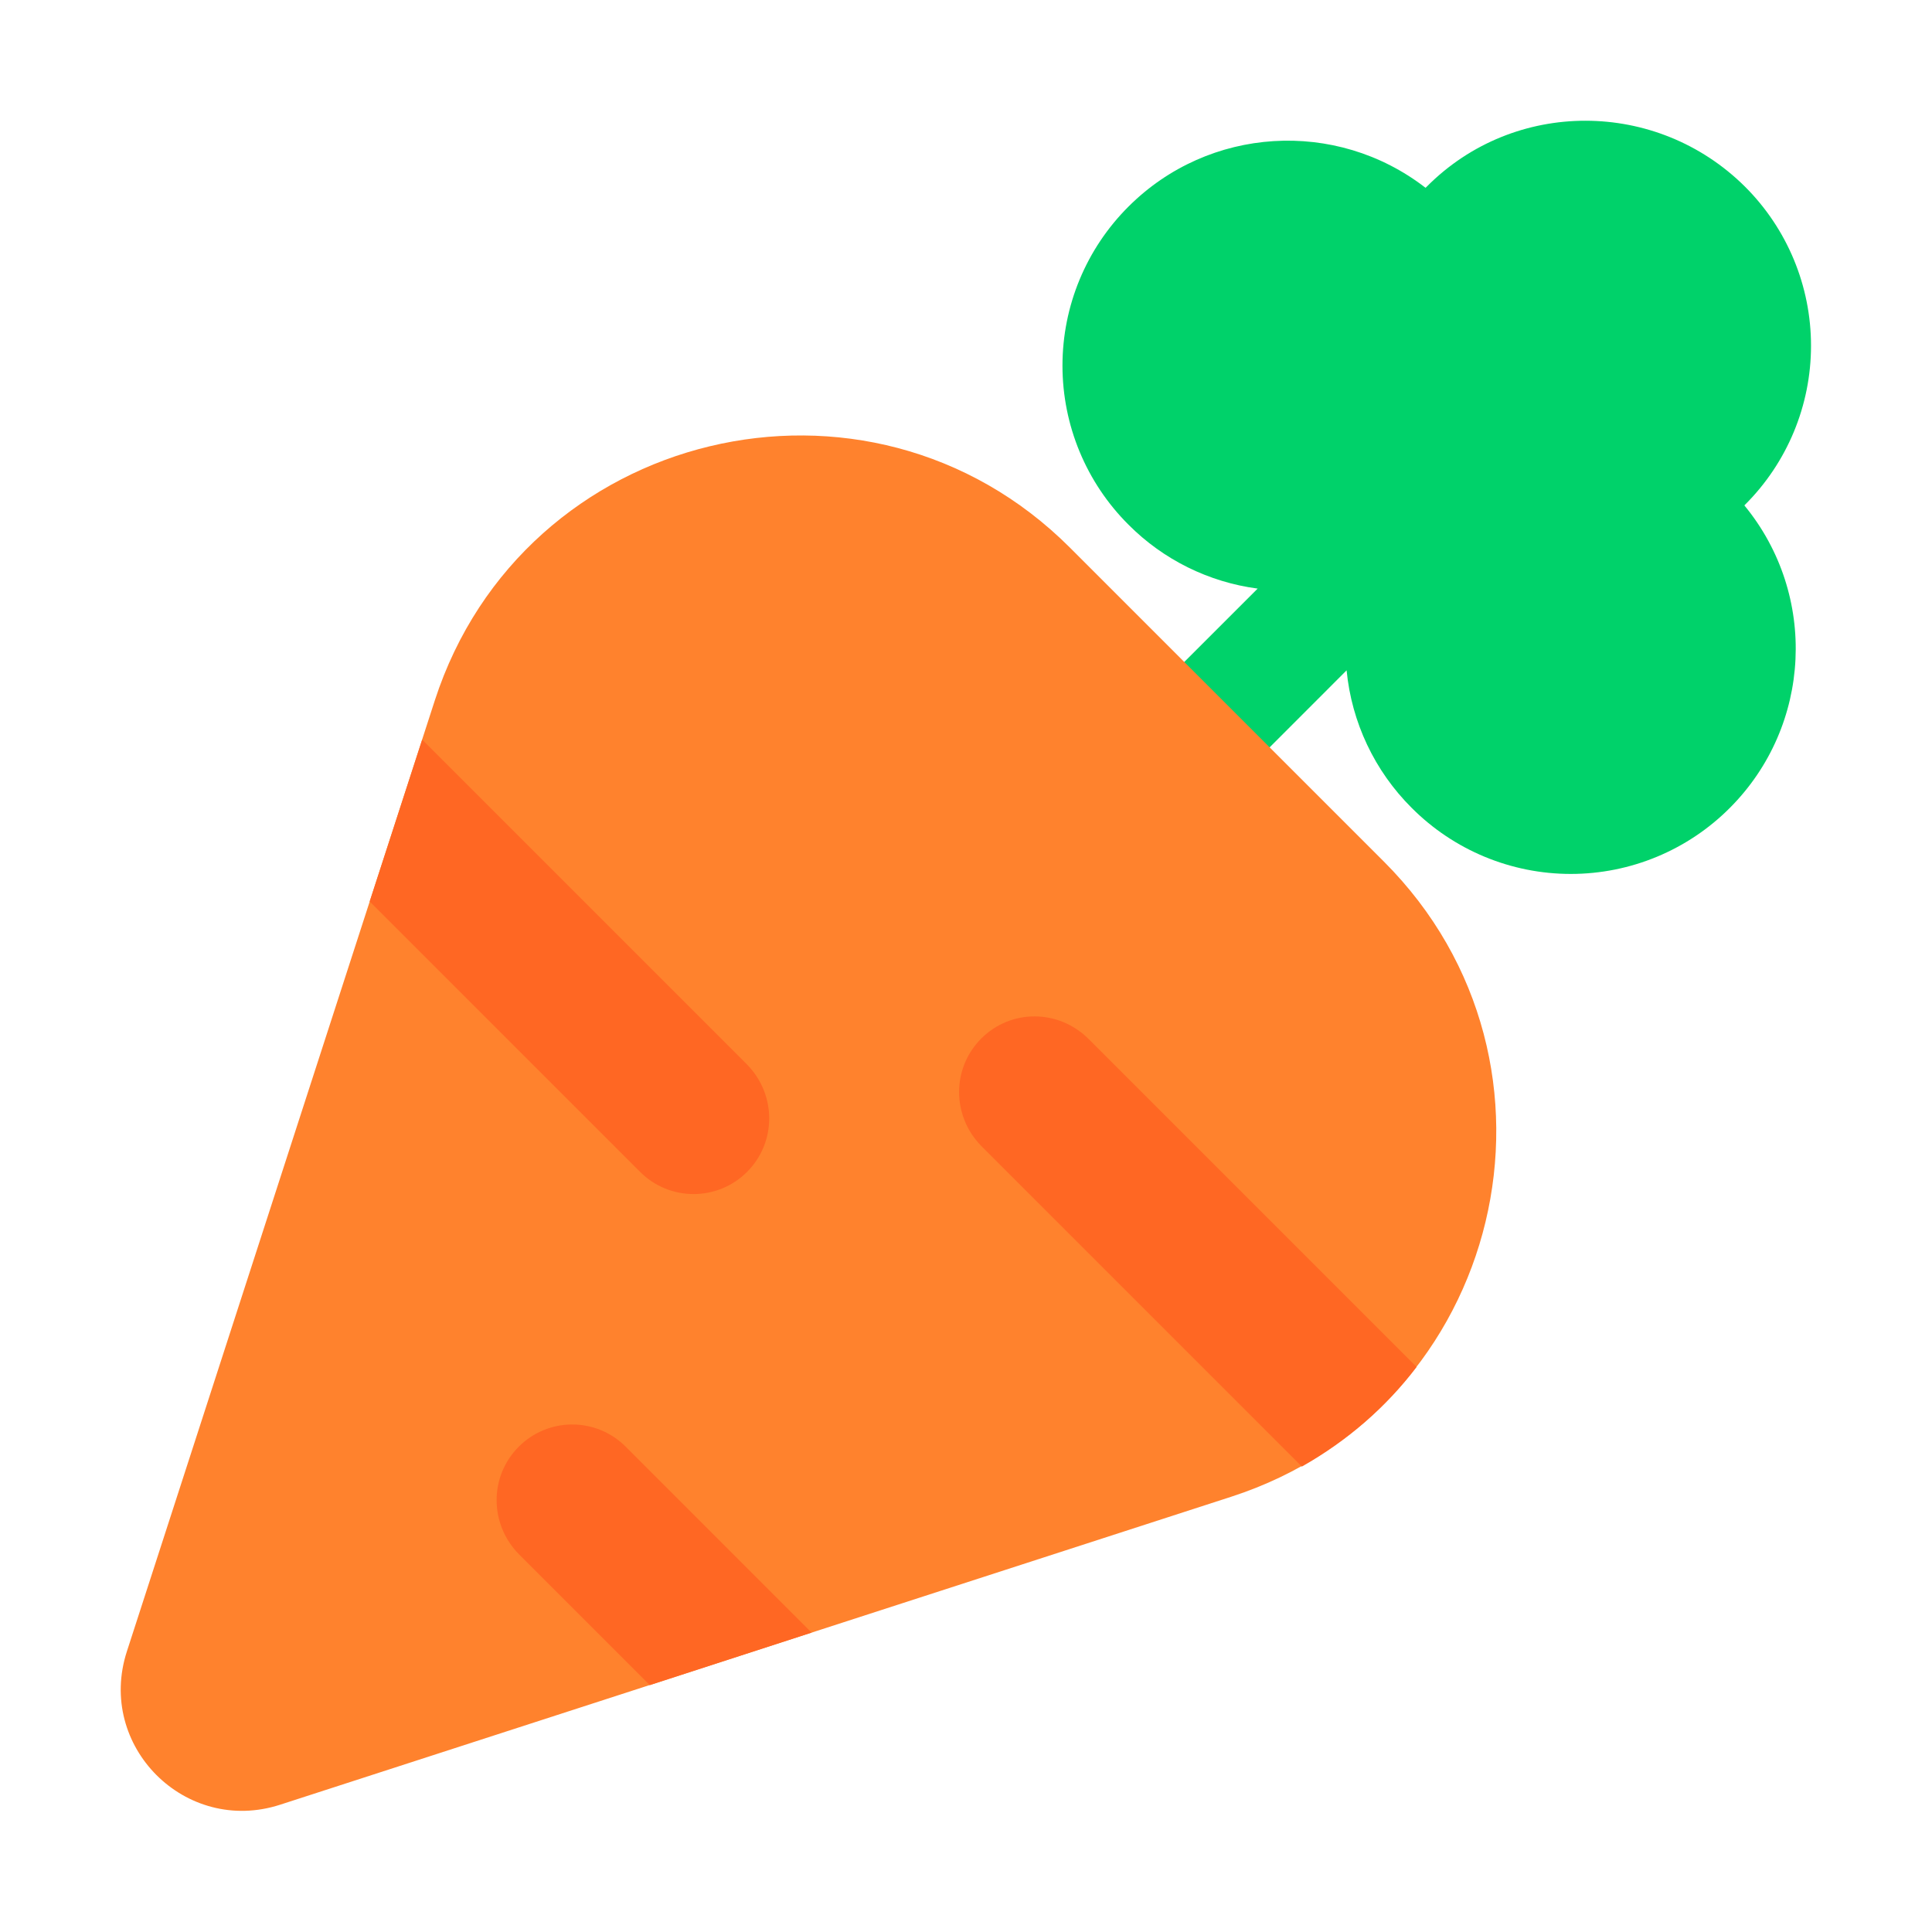
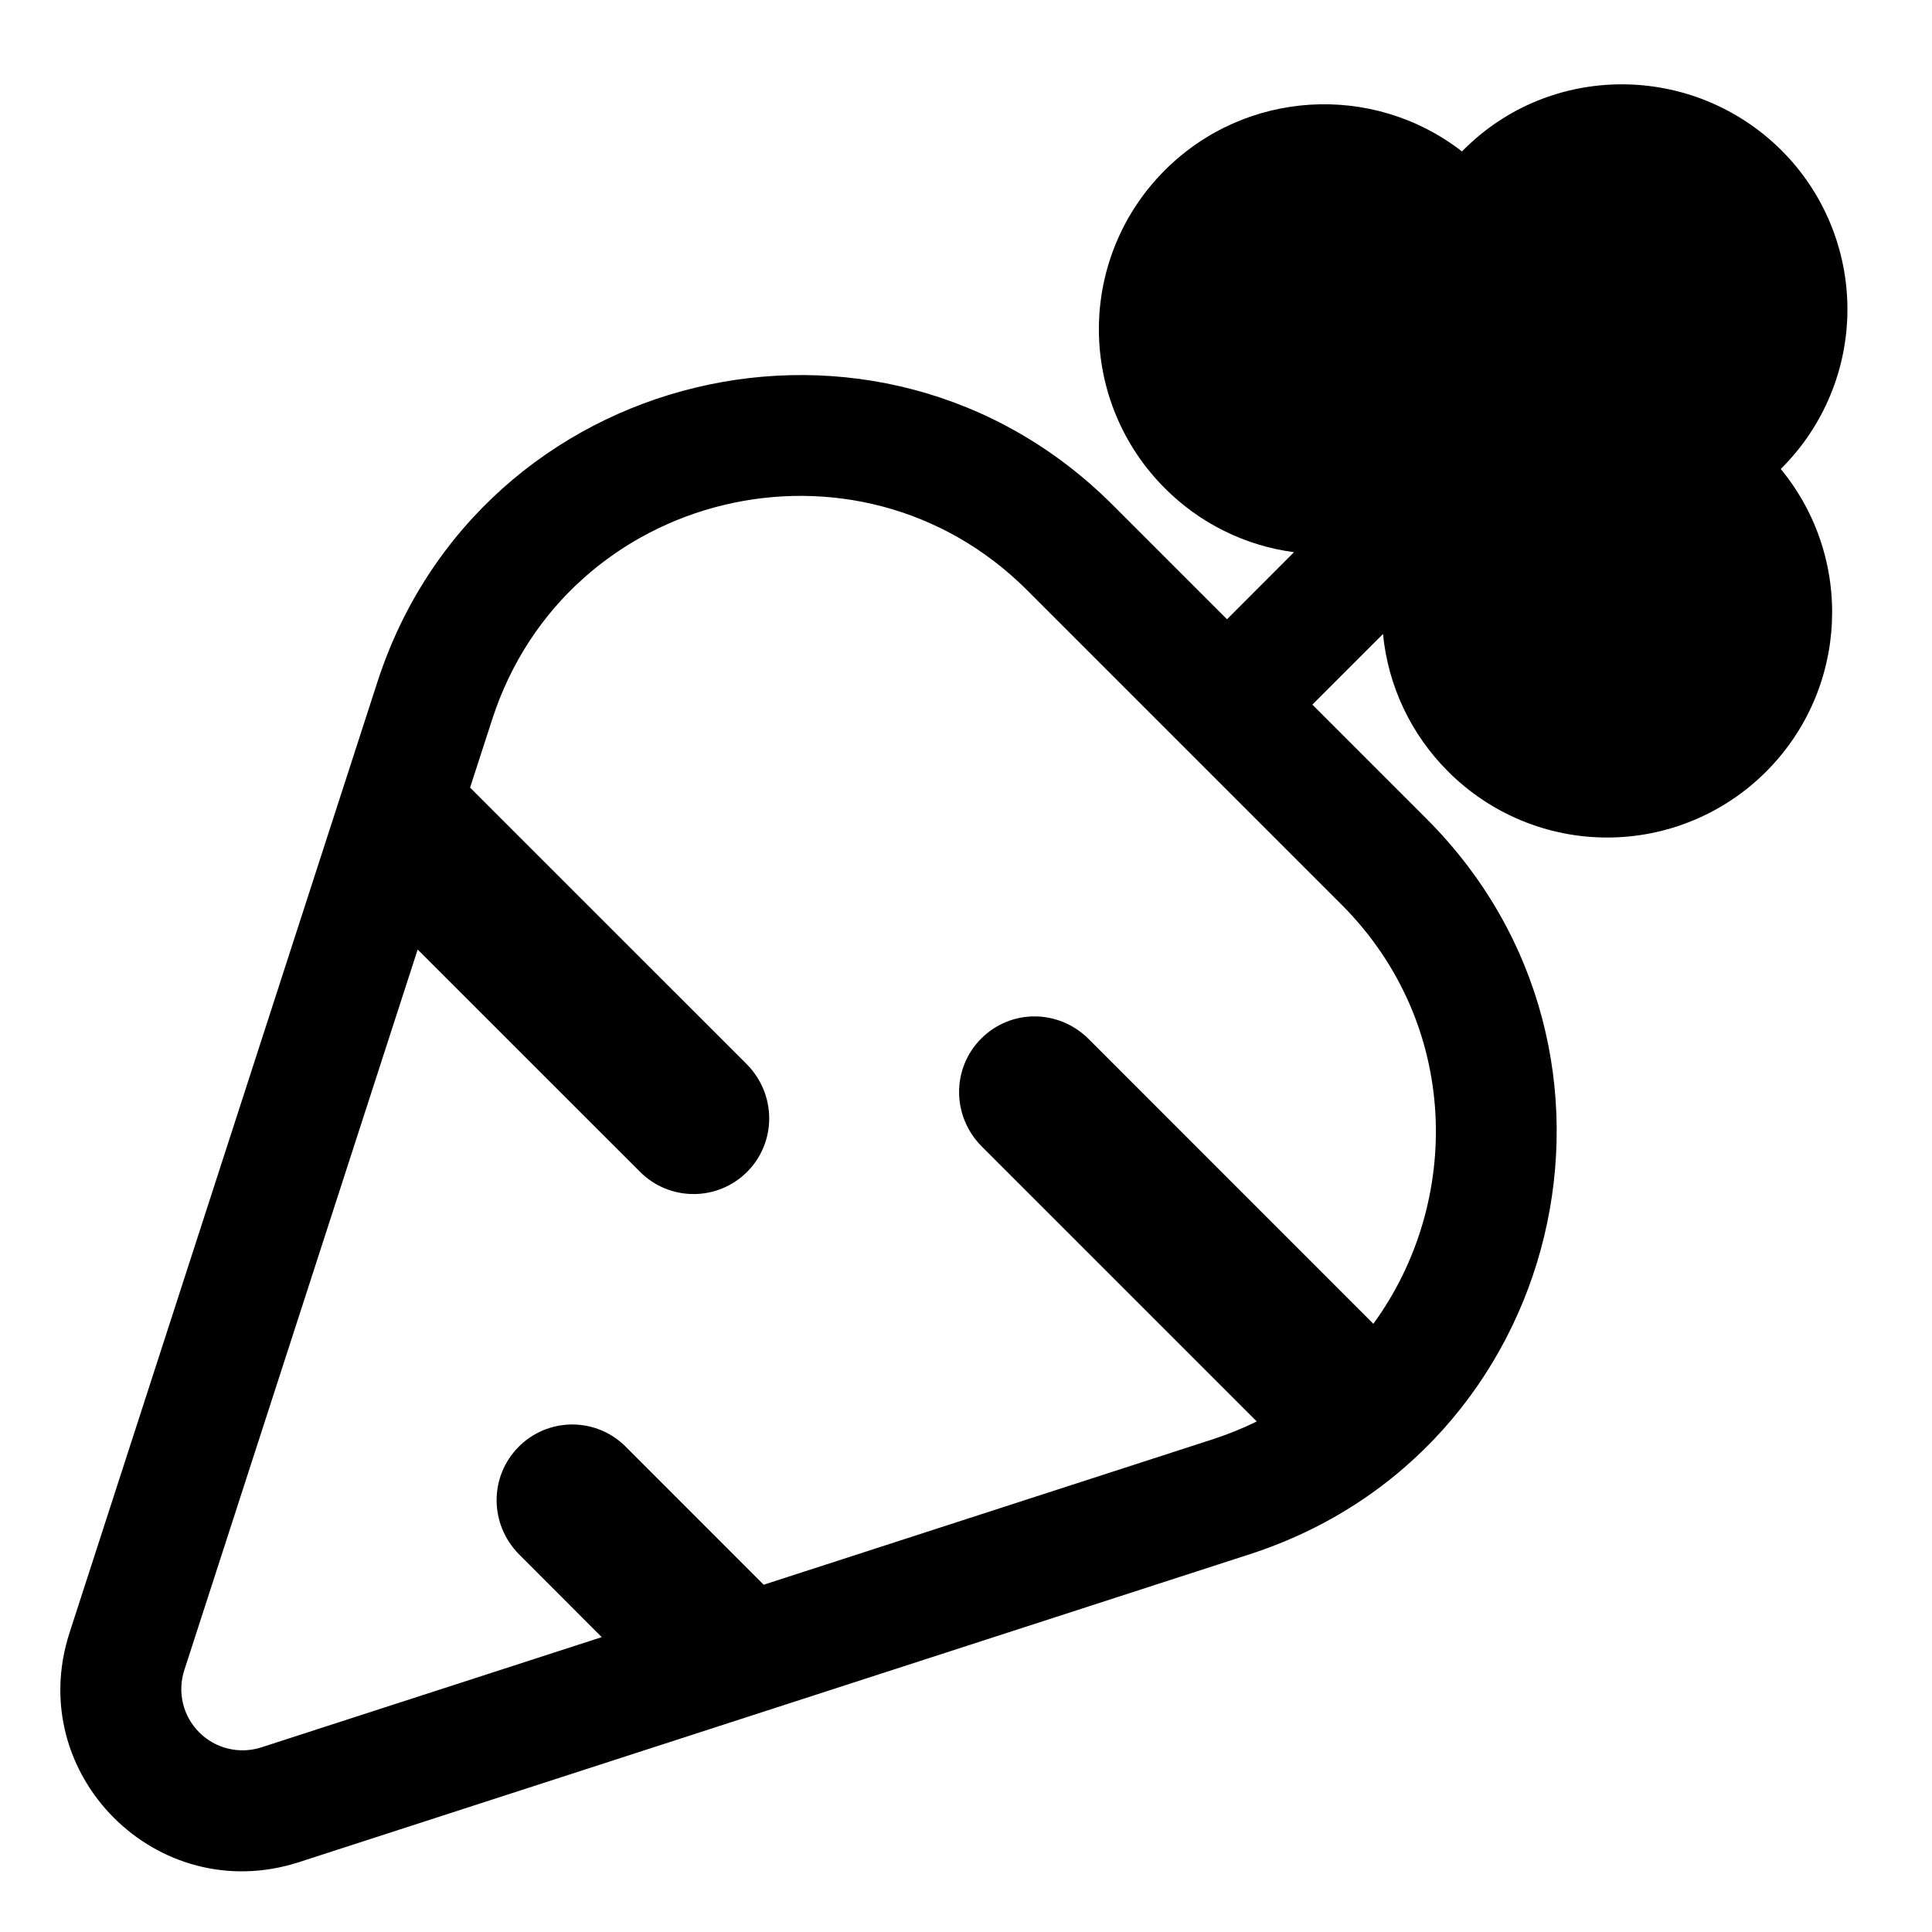
- <svg xmlns="http://www.w3.org/2000/svg" viewBox="0 0 32 32">
-   <g fill="none">
-     <path fill="#00d26a" d="m28.902 8.361l-.01.01a3.733 3.733 0 0 1-.24 5.01a3.72 3.72 0 0 1-5.27 0a3.72 3.72 0 0 1-1.078-2.278L20.5 12.908l-1.415-1.414l1.746-1.745a3.7 3.7 0 0 1-2.139-1.058a3.72 3.72 0 0 1 0-5.27a3.73 3.73 0 0 1 4.92-.31l.02-.02c1.45-1.46 3.81-1.45 5.27 0a3.72 3.72 0 0 1 0 5.27" />
-     <path fill="#ff822d" d="m4.642 29.891l15.75-5.1c4.51-1.46 5.88-7.17 2.53-10.52l-5.2-5.2c-3.35-3.35-9.06-1.97-10.52 2.53l-5.1 15.75c-.51 1.57.97 3.05 2.54 2.54" />
-     <path fill="#ff6723" d="M12.373 19.411c.49-.49.49-1.28 0-1.78l-5.38-5.38l-.87 2.68l4.47 4.47c.49.5 1.29.5 1.78.01m-3.78 4.55c-.49.49-.49 1.28 0 1.78l2.17 2.17l2.68-.87l-3.08-3.08a1.25 1.25 0 0 0-1.77 0m7.66-4.98c-.49-.5-.49-1.29 0-1.78s1.28-.49 1.78.01l5.43 5.43c-.5.66-1.14 1.22-1.9 1.65z" />
-   </g>
+ <svg xmlns="http://www.w3.org/2000/svg" viewBox="0 0 32 32" id="icon">
+   <path fill="currentColor" d="m29.505 7.758l-.01.01a3.733 3.733 0 0 1-.24 5.01a3.72 3.72 0 0 1-5.27 0a3.72 3.72 0 0 1-1.078-2.277l-1.17 1.17l1.893 1.893c3.877 3.878 2.292 10.488-2.93 12.179l-15.748 5.1c-2.347.76-4.562-1.453-3.8-3.8l5.1-15.75c1.69-5.21 8.298-6.808 12.178-2.929l1.893 1.893l1.11-1.111a3.7 3.7 0 0 1-2.138-1.058a3.72 3.72 0 0 1 0-5.27a3.73 3.73 0 0 1 4.92-.31l.02-.02c1.45-1.46 3.81-1.45 5.27 0a3.72 3.72 0 0 1 0 5.27M6.918 15.727L3.054 27.659a1.014 1.014 0 0 0 1.28 1.281l5.633-1.824l-1.374-1.375c-.49-.5-.49-1.29 0-1.78a1.25 1.25 0 0 1 1.77 0l2.286 2.287l7.435-2.408a5.5 5.5 0 0 0 .732-.296l-4.563-4.563c-.49-.5-.49-1.29 0-1.78s1.28-.49 1.78.01l4.714 4.715c1.47-2.014 1.447-4.97-.532-6.948l-5.2-5.2c-2.82-2.82-7.631-1.66-8.861 2.132l-.368 1.135l4.587 4.586c.49.5.49 1.29 0 1.78s-1.29.49-1.78-.01z" />
</svg>
